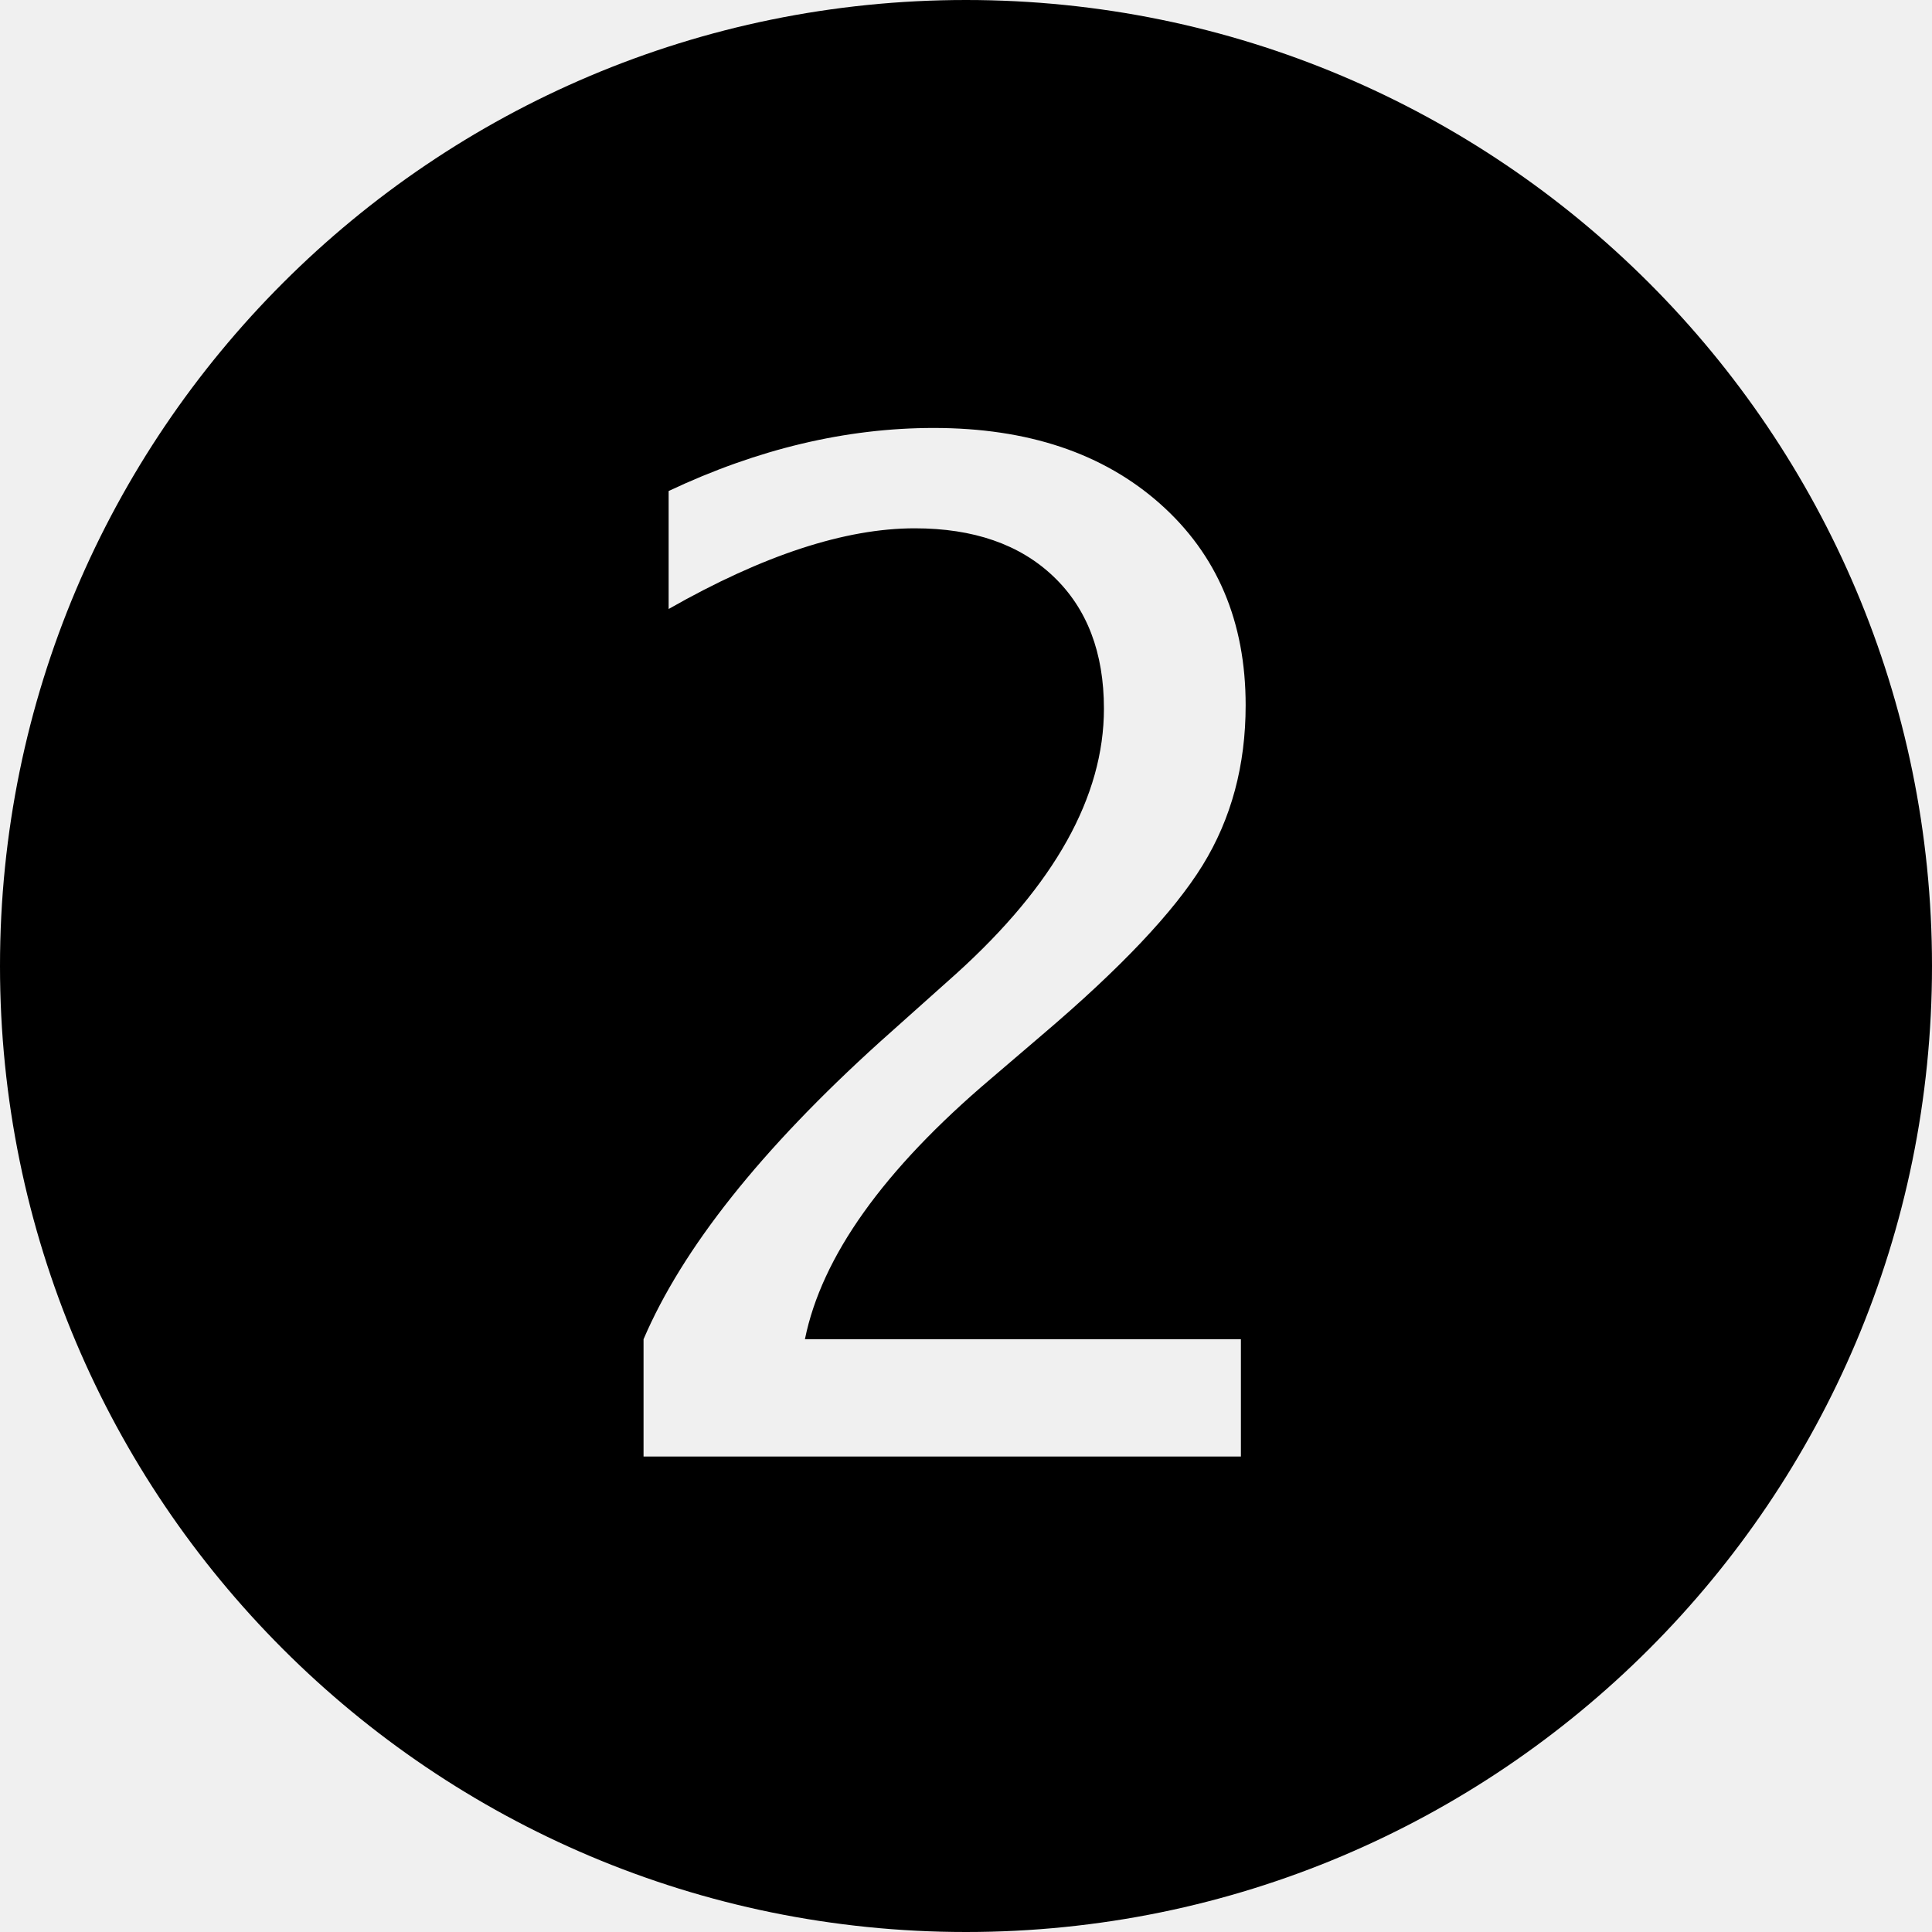
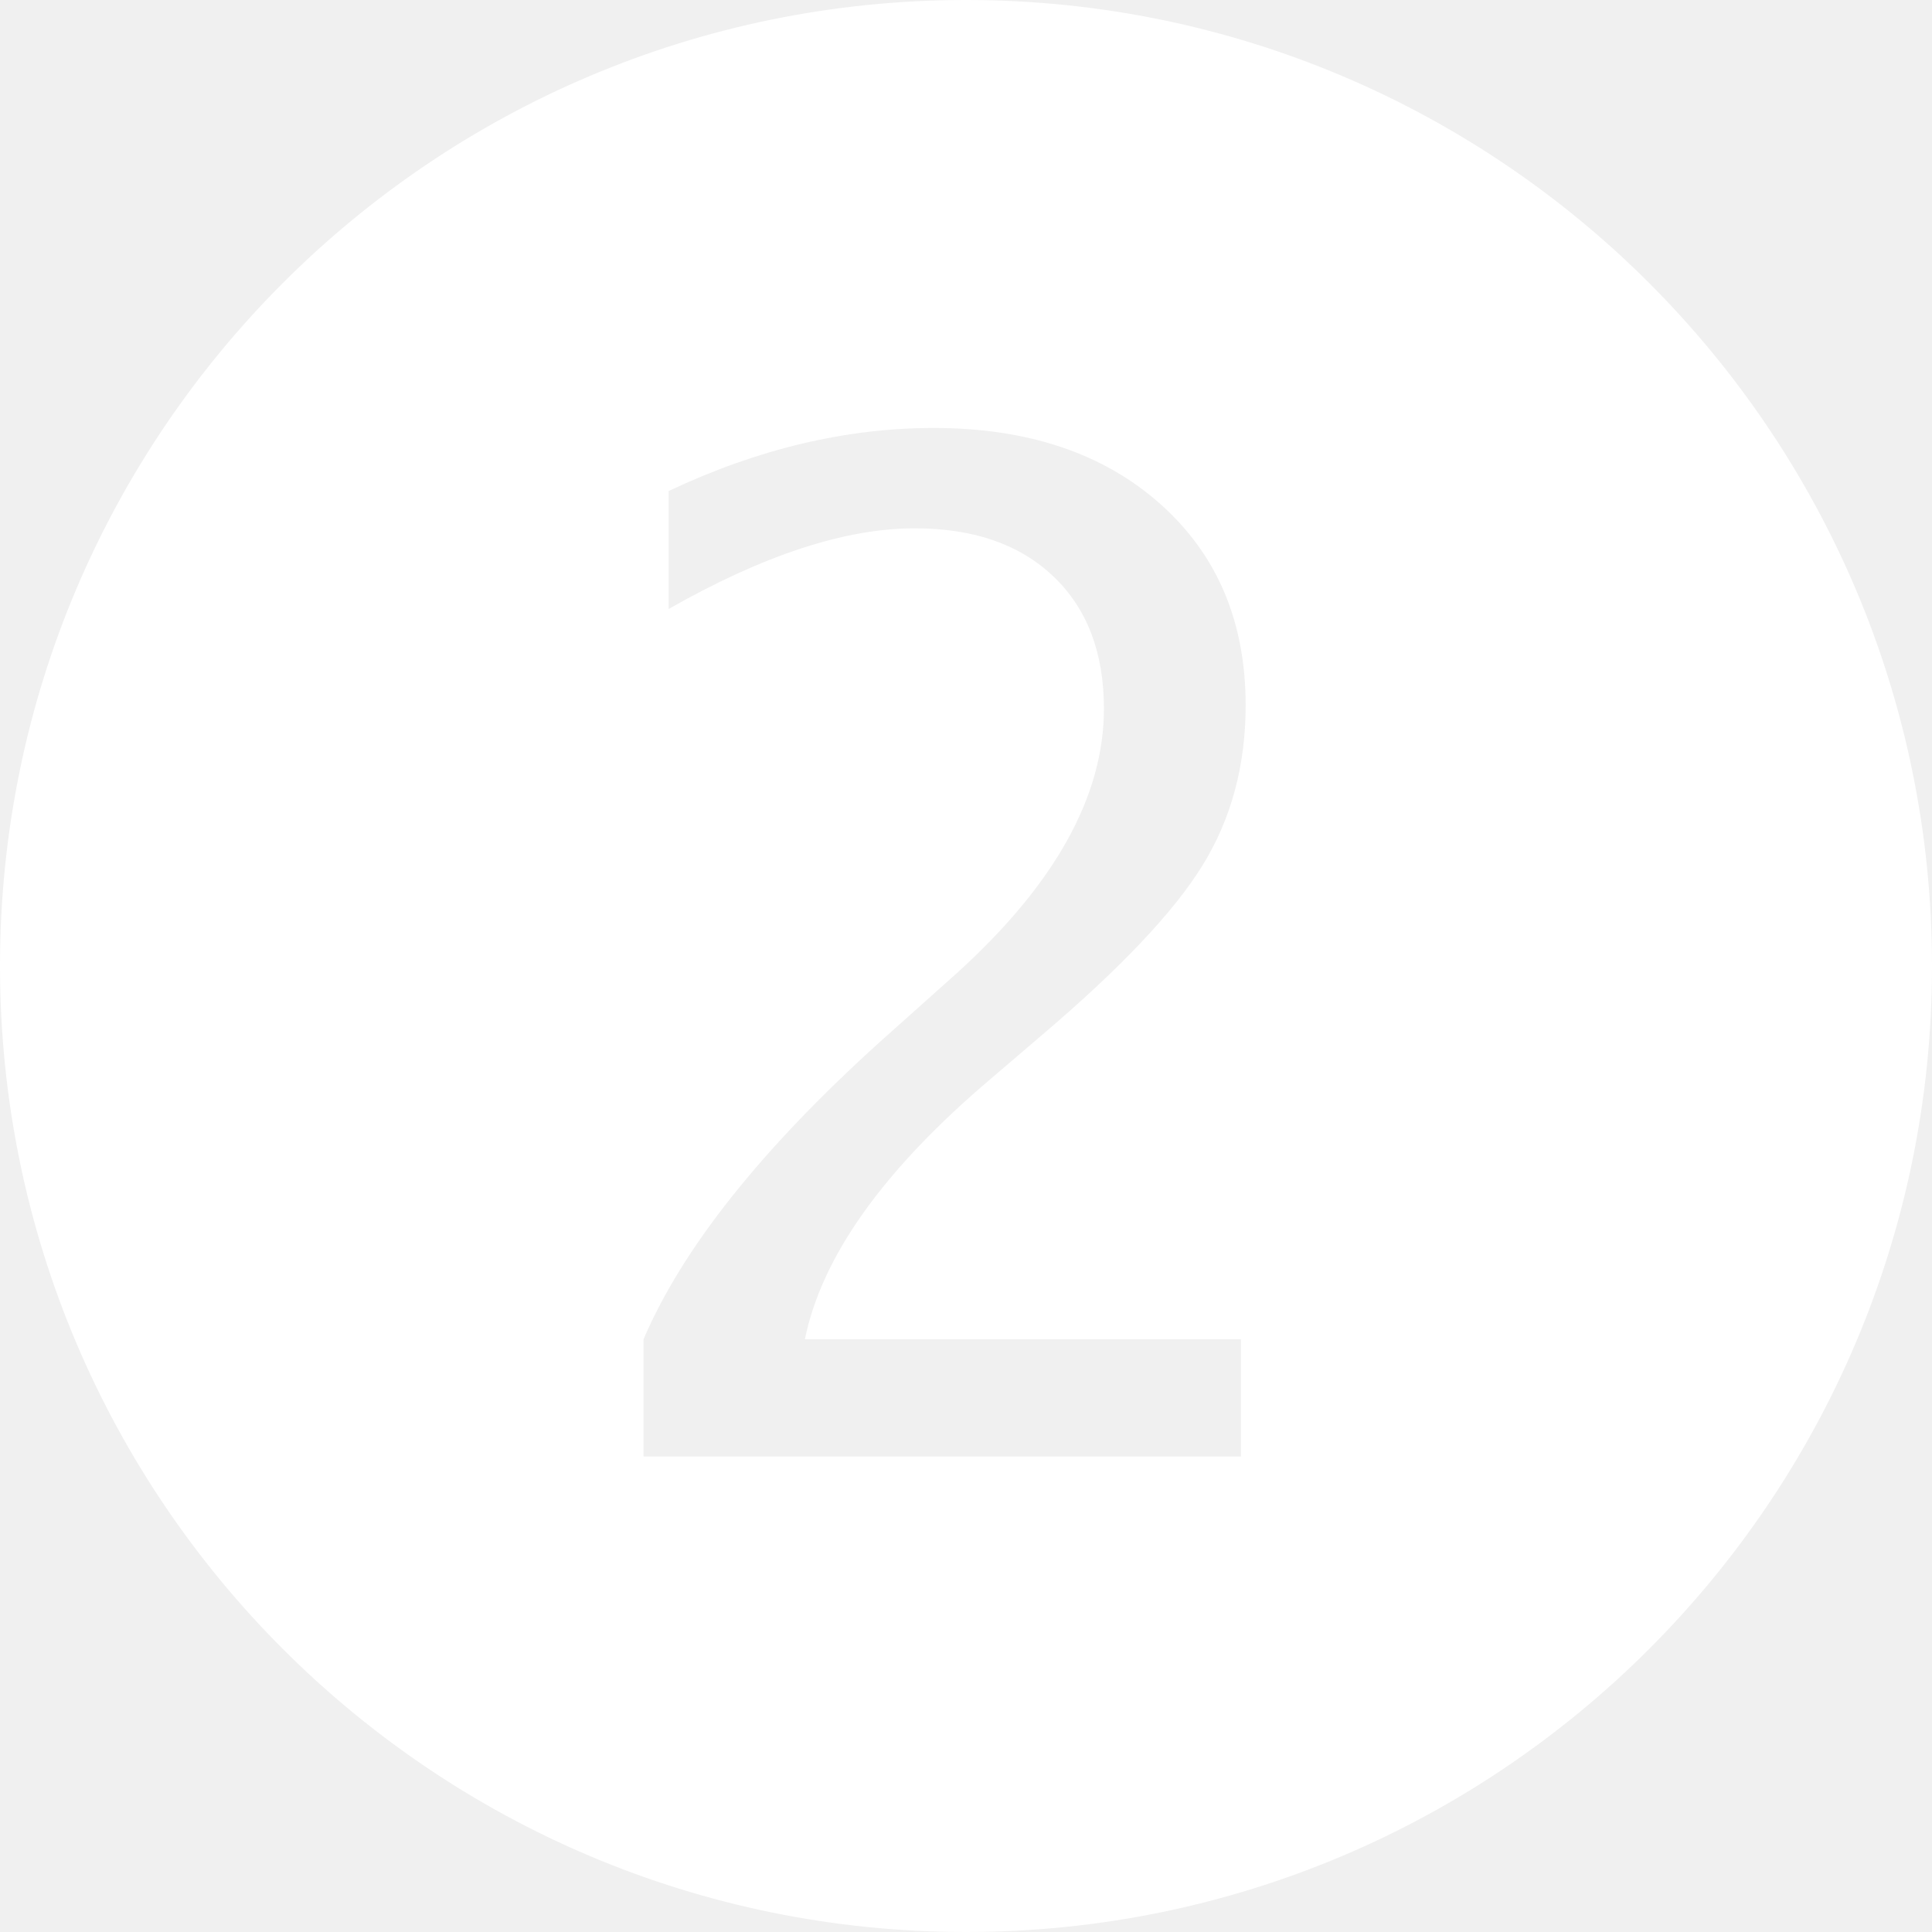
<svg xmlns="http://www.w3.org/2000/svg" reserveAspectRatio="none" style="width:30px;vertical-align:middle" viewBox="0 0 256 256" version="1.1">
  <defs />
  <g id="Manuals" stroke="none" stroke-width="1" fill="none" fill-rule="evenodd">
-     <g id="2" fill="#000000">
+     <g id="2" fill="#FFFFFF">
      <path d="M128,256 C198.692,256 256,198.692 256,128 C256,57.308 198.692,0 128,0 C57.308,0 0,57.308 0,128 C0,198.692 57.308,256 128,256 Z M85.273,193 L85.273,177.457 C90.425,165.418 100.846,152.301 116.539,138.105 L126.691,129.031 C139.749,117.232 146.277,105.522 146.277,93.902 C146.277,86.475 144.046,80.635 139.584,76.383 C135.122,72.13 128.997,70.004 121.211,70.004 C111.987,70.004 101.116,73.568 88.598,80.695 L88.598,65.062 C100.397,59.492 112.107,56.707 123.727,56.707 C136.185,56.707 146.187,60.061 153.734,66.77 C161.281,73.478 165.055,82.372 165.055,93.453 C165.055,101.419 163.153,108.487 159.35,114.656 C155.546,120.826 148.464,128.312 138.102,137.117 L131.273,142.957 C117.078,154.996 108.872,166.496 106.656,177.457 L164.426,177.457 L164.426,193 L85.273,193 Z" id="Combined-Shape" />
    </g>
  </g>
</svg>
